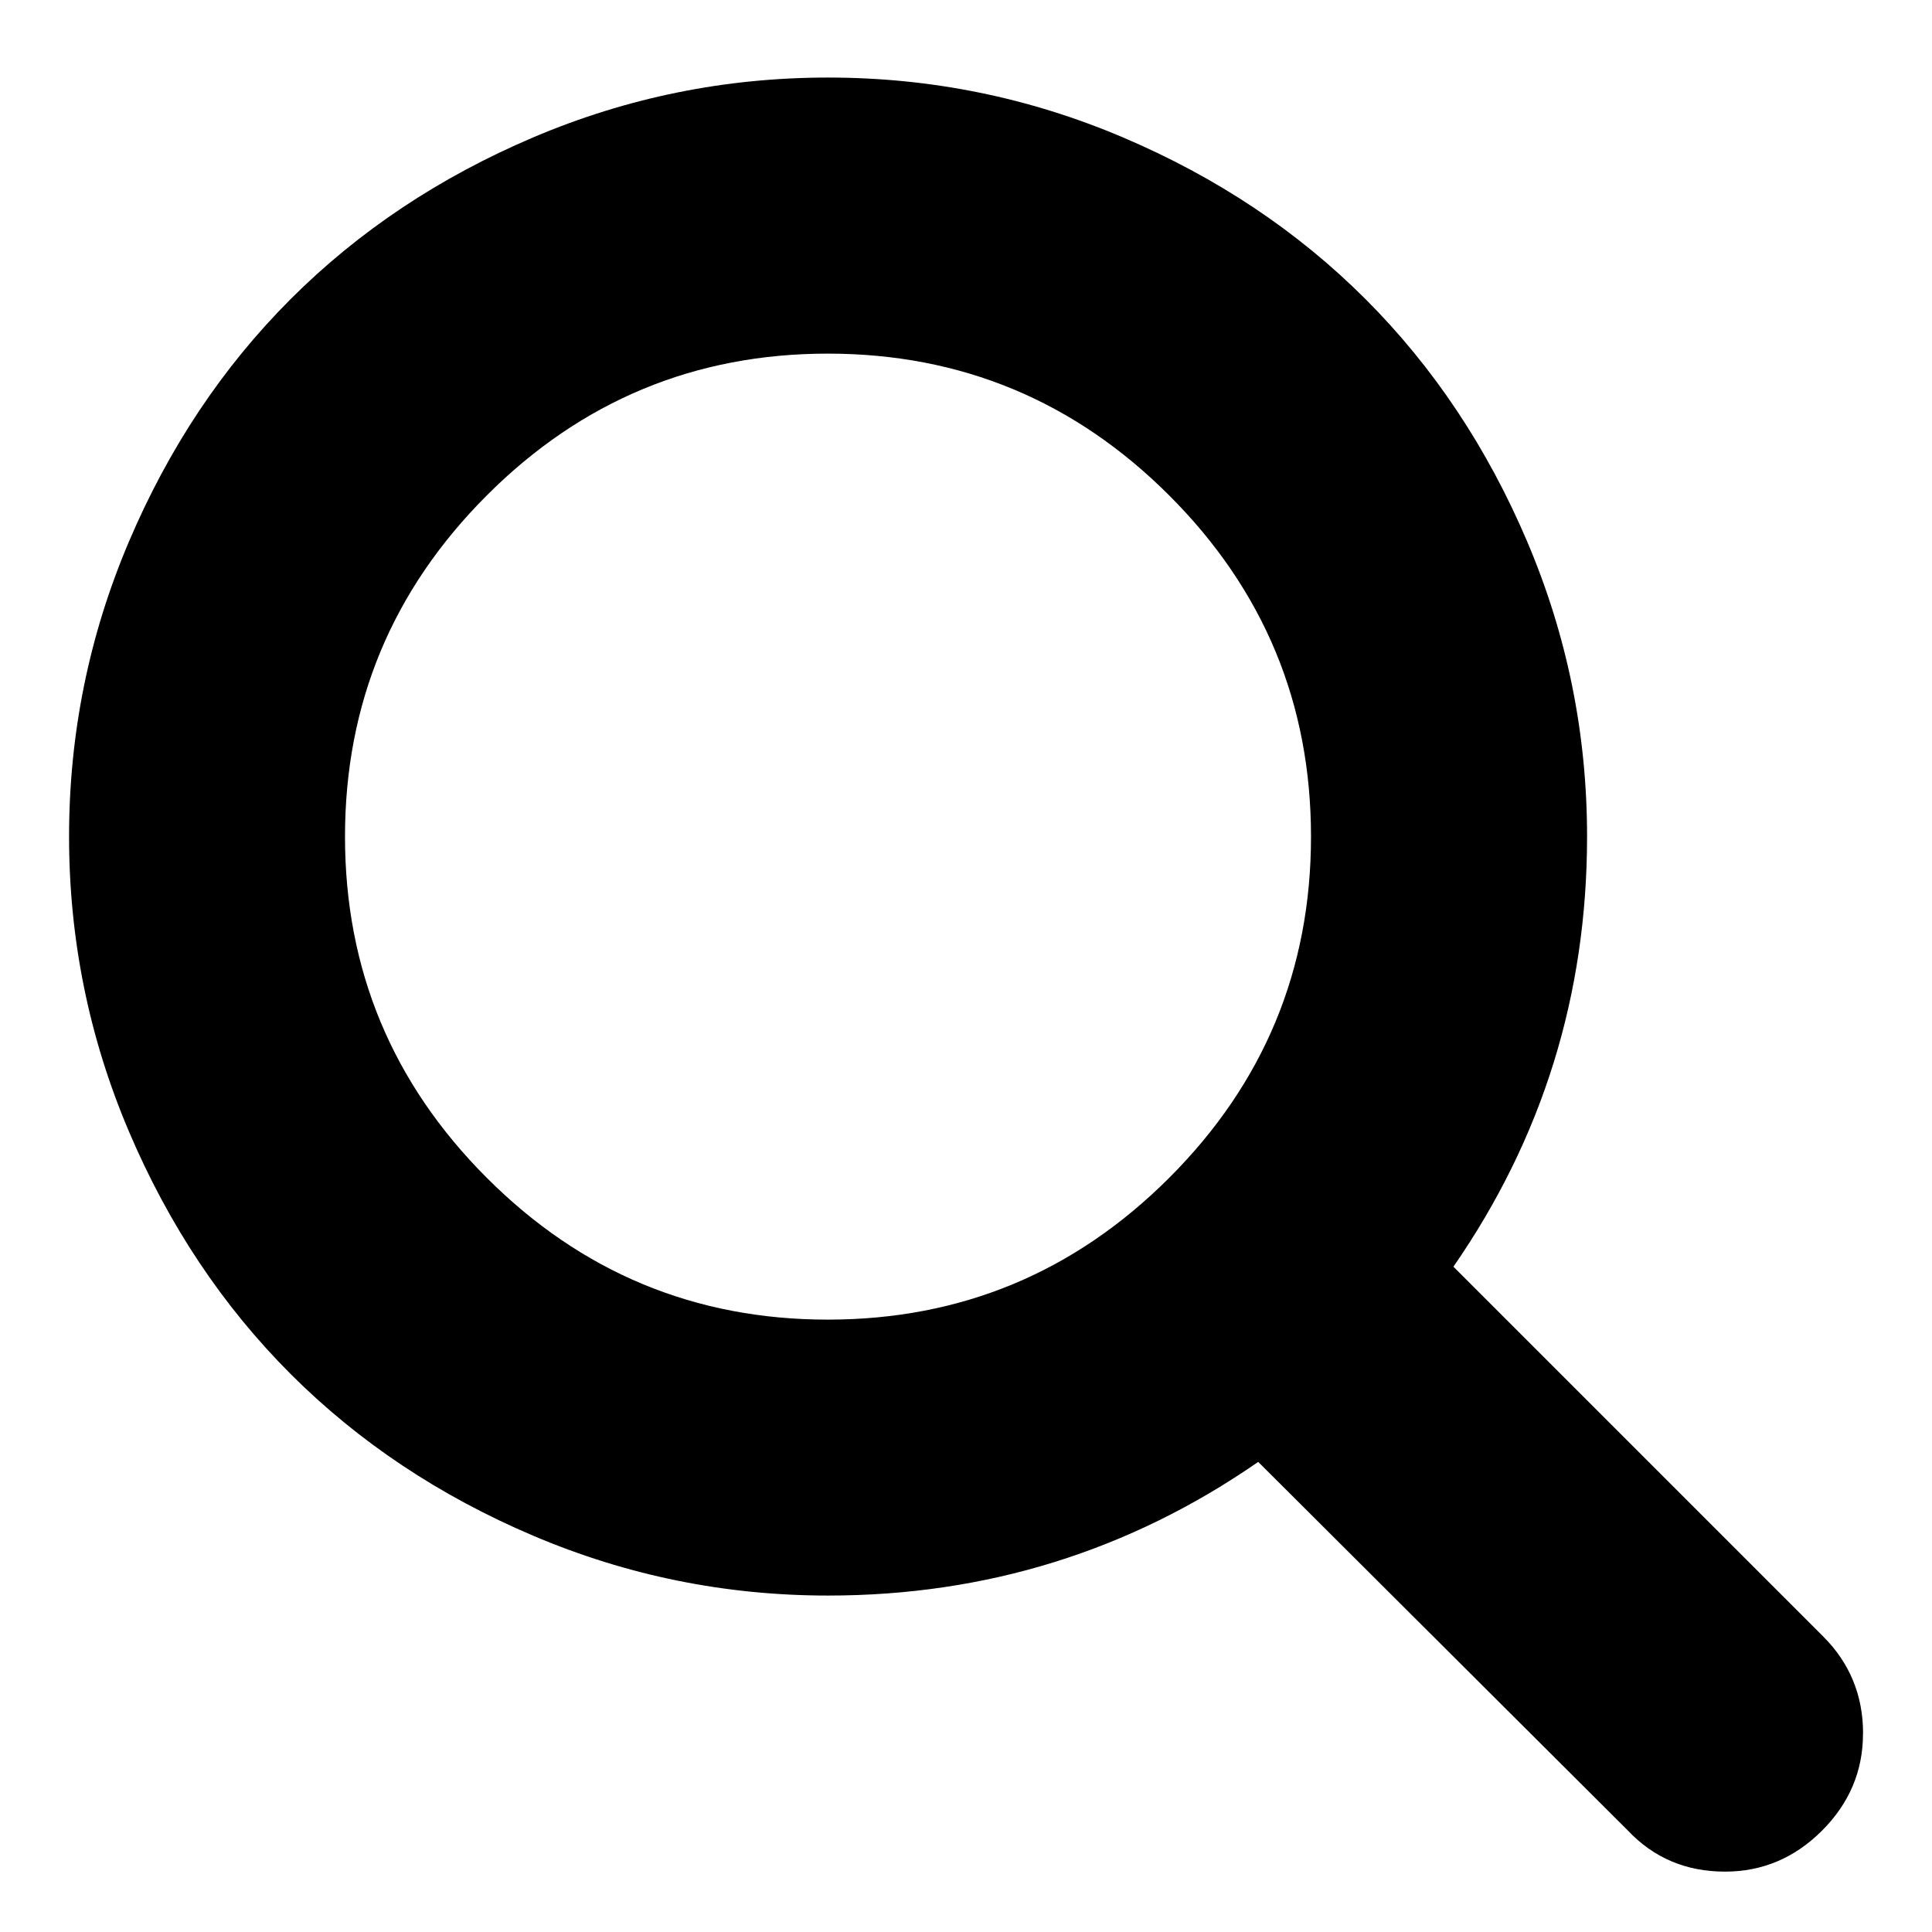
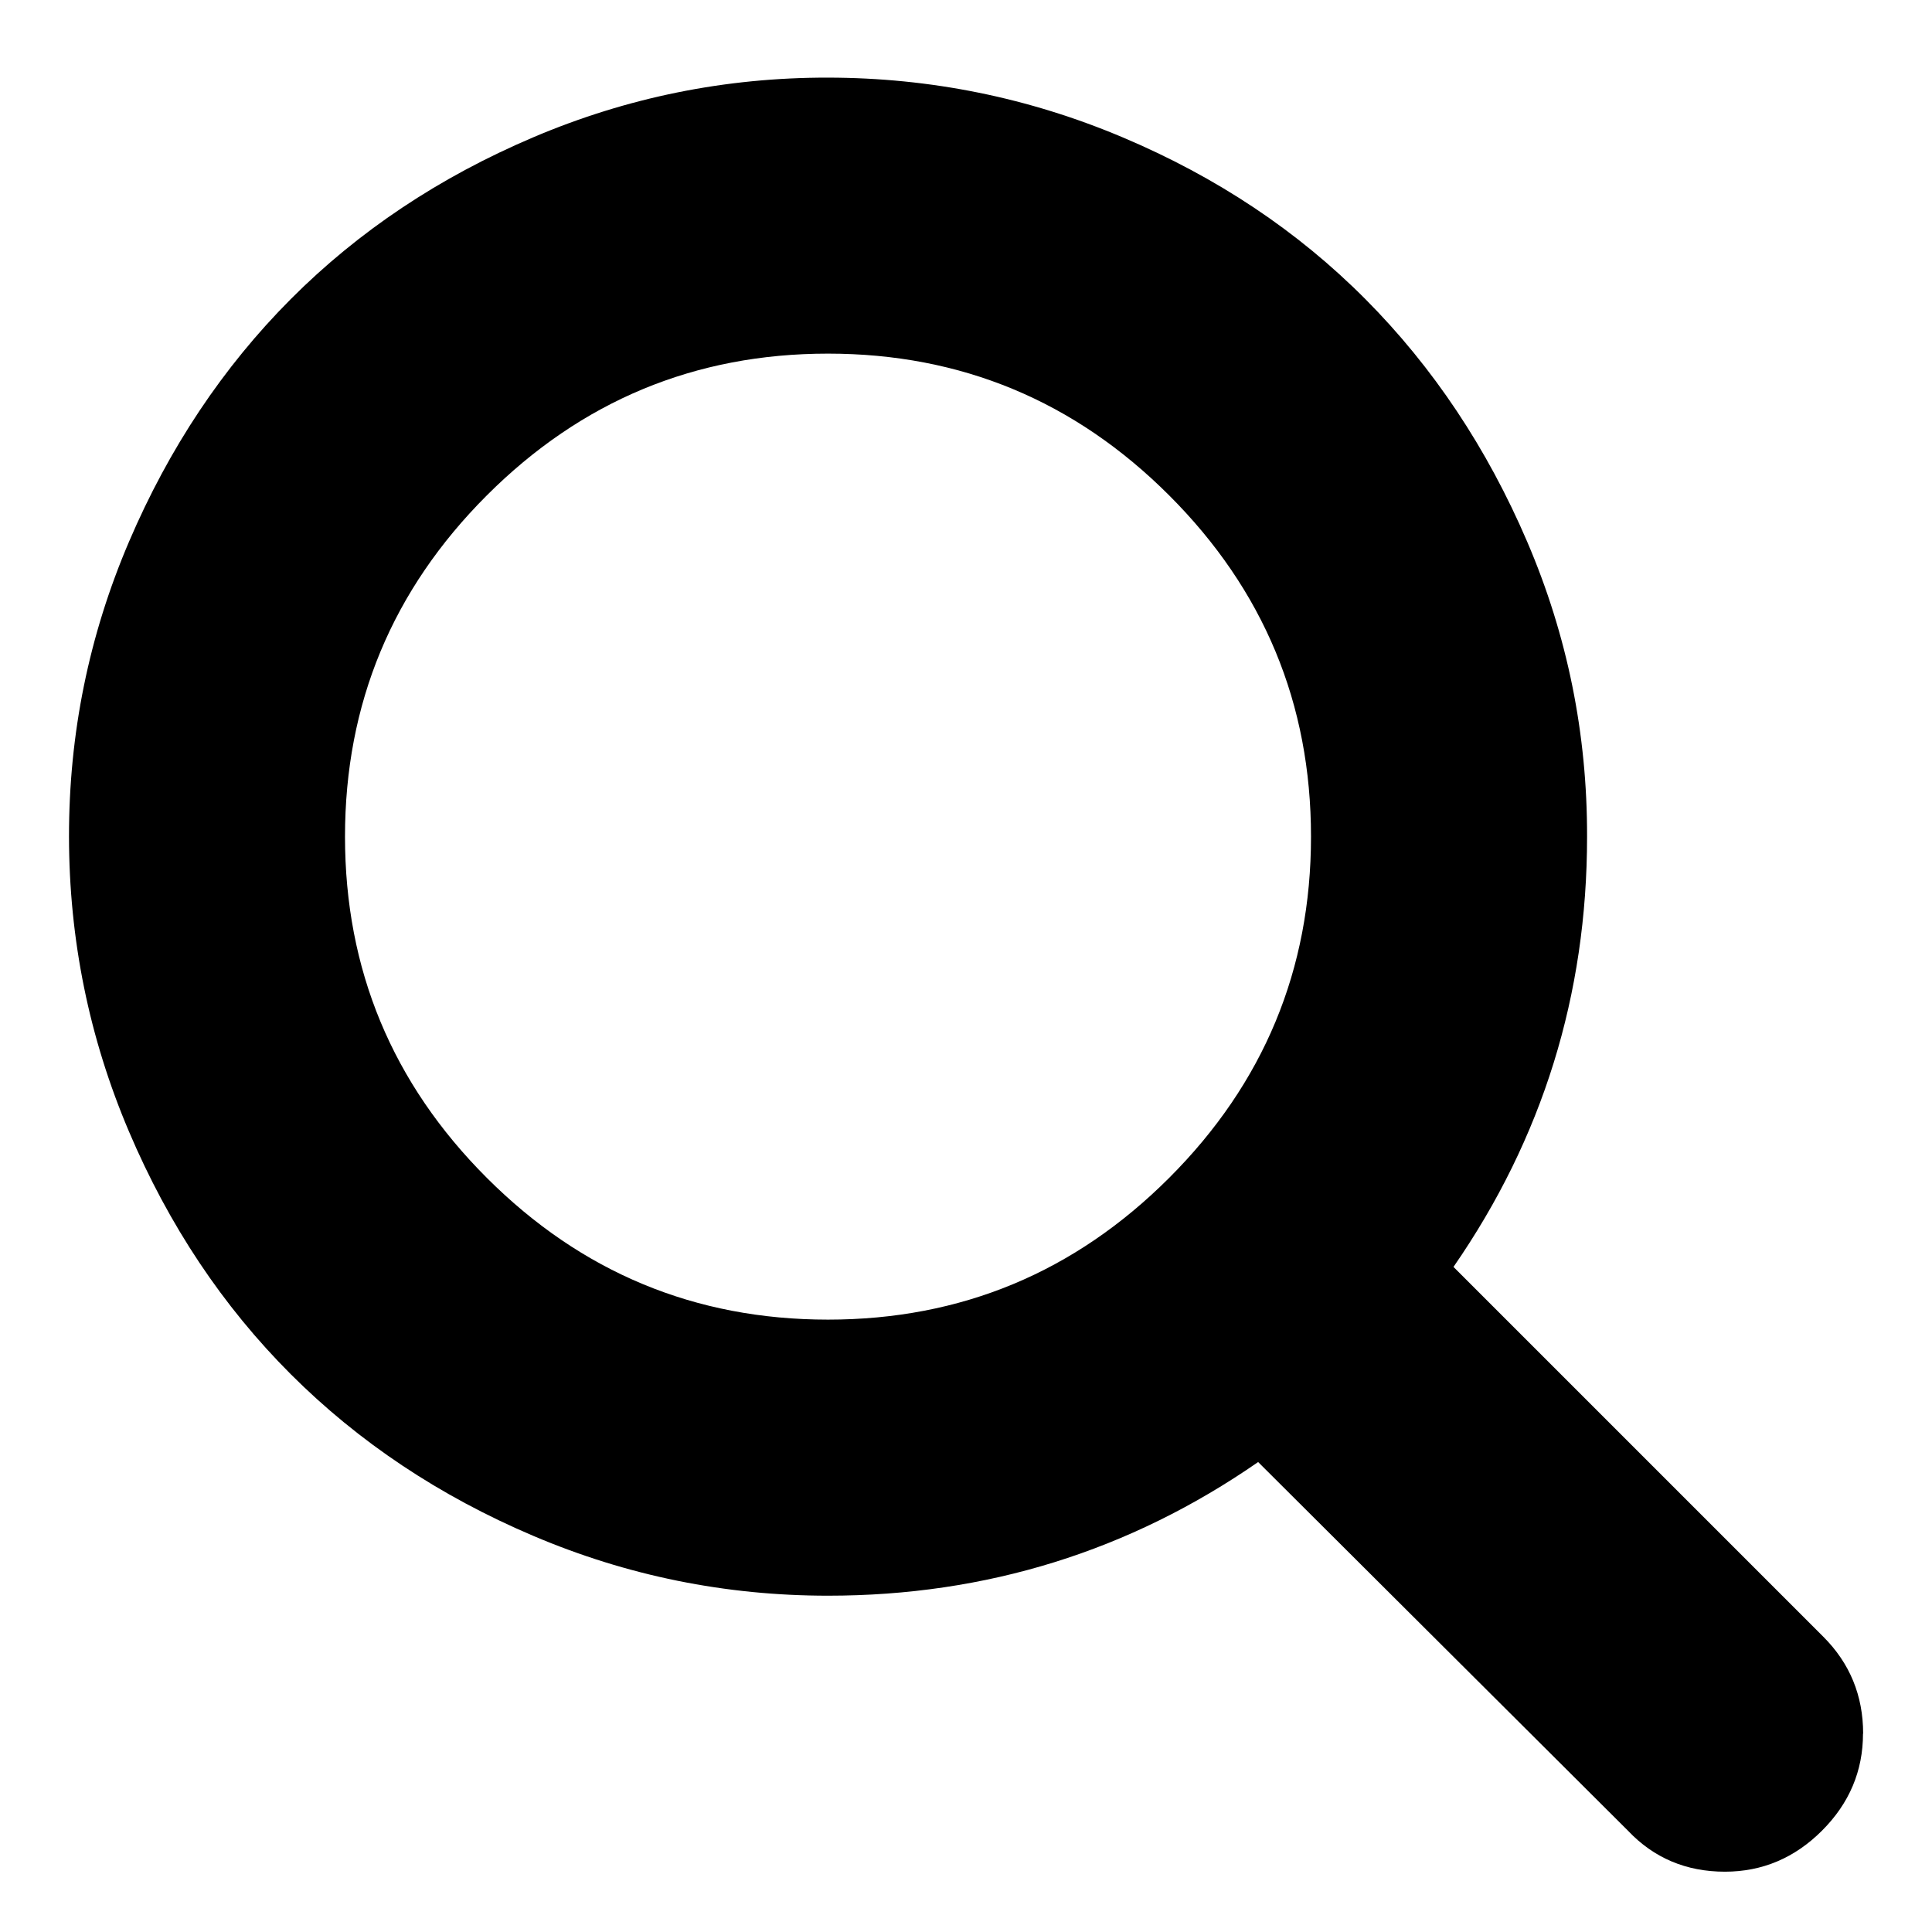
<svg xmlns="http://www.w3.org/2000/svg" width="28" height="28" viewBox="0 0 28 28">
-   <path d="M19 12.125q0-2.891-2.055-4.945T12 5.125 7.055 7.18 5 12.125t2.055 4.945T12 19.125t4.945-2.055T19 12.125zm8 13q0 .812-.594 1.406T25 27.125q-.844 0-1.406-.594l-5.359-5.344q-2.797 1.937-6.234 1.937-2.234 0-4.273-.867t-3.516-2.344-2.344-3.516-.867-4.273.867-4.273 2.344-3.516 3.516-2.344 4.273-.867 4.273.867 3.516 2.344 2.344 3.516.867 4.273q0 3.437-1.937 6.234l5.359 5.359q.578.578.578 1.406z" />
+   <path d="M19 12.125q0-2.89-2.055-4.945T12 5.125 7.055 7.18 5 12.125t2.055 4.945T12 19.125t4.945-2.055T19 12.125zm8 13q0 .812-.594 1.406T25 27.126q-.844 0-1.406-.594l-5.36-5.343q-2.796 1.937-6.233 1.937-2.233 0-4.272-.867t-3.516-2.344-2.344-3.516T1 12.124 1.87 7.85t2.344-3.515T7.728 1.99 12 1.125t4.274.867 3.516 2.345 2.344 3.516.867 4.274q0 3.437-1.936 6.234l5.36 5.36q.577.577.577 1.405z" />
</svg>
